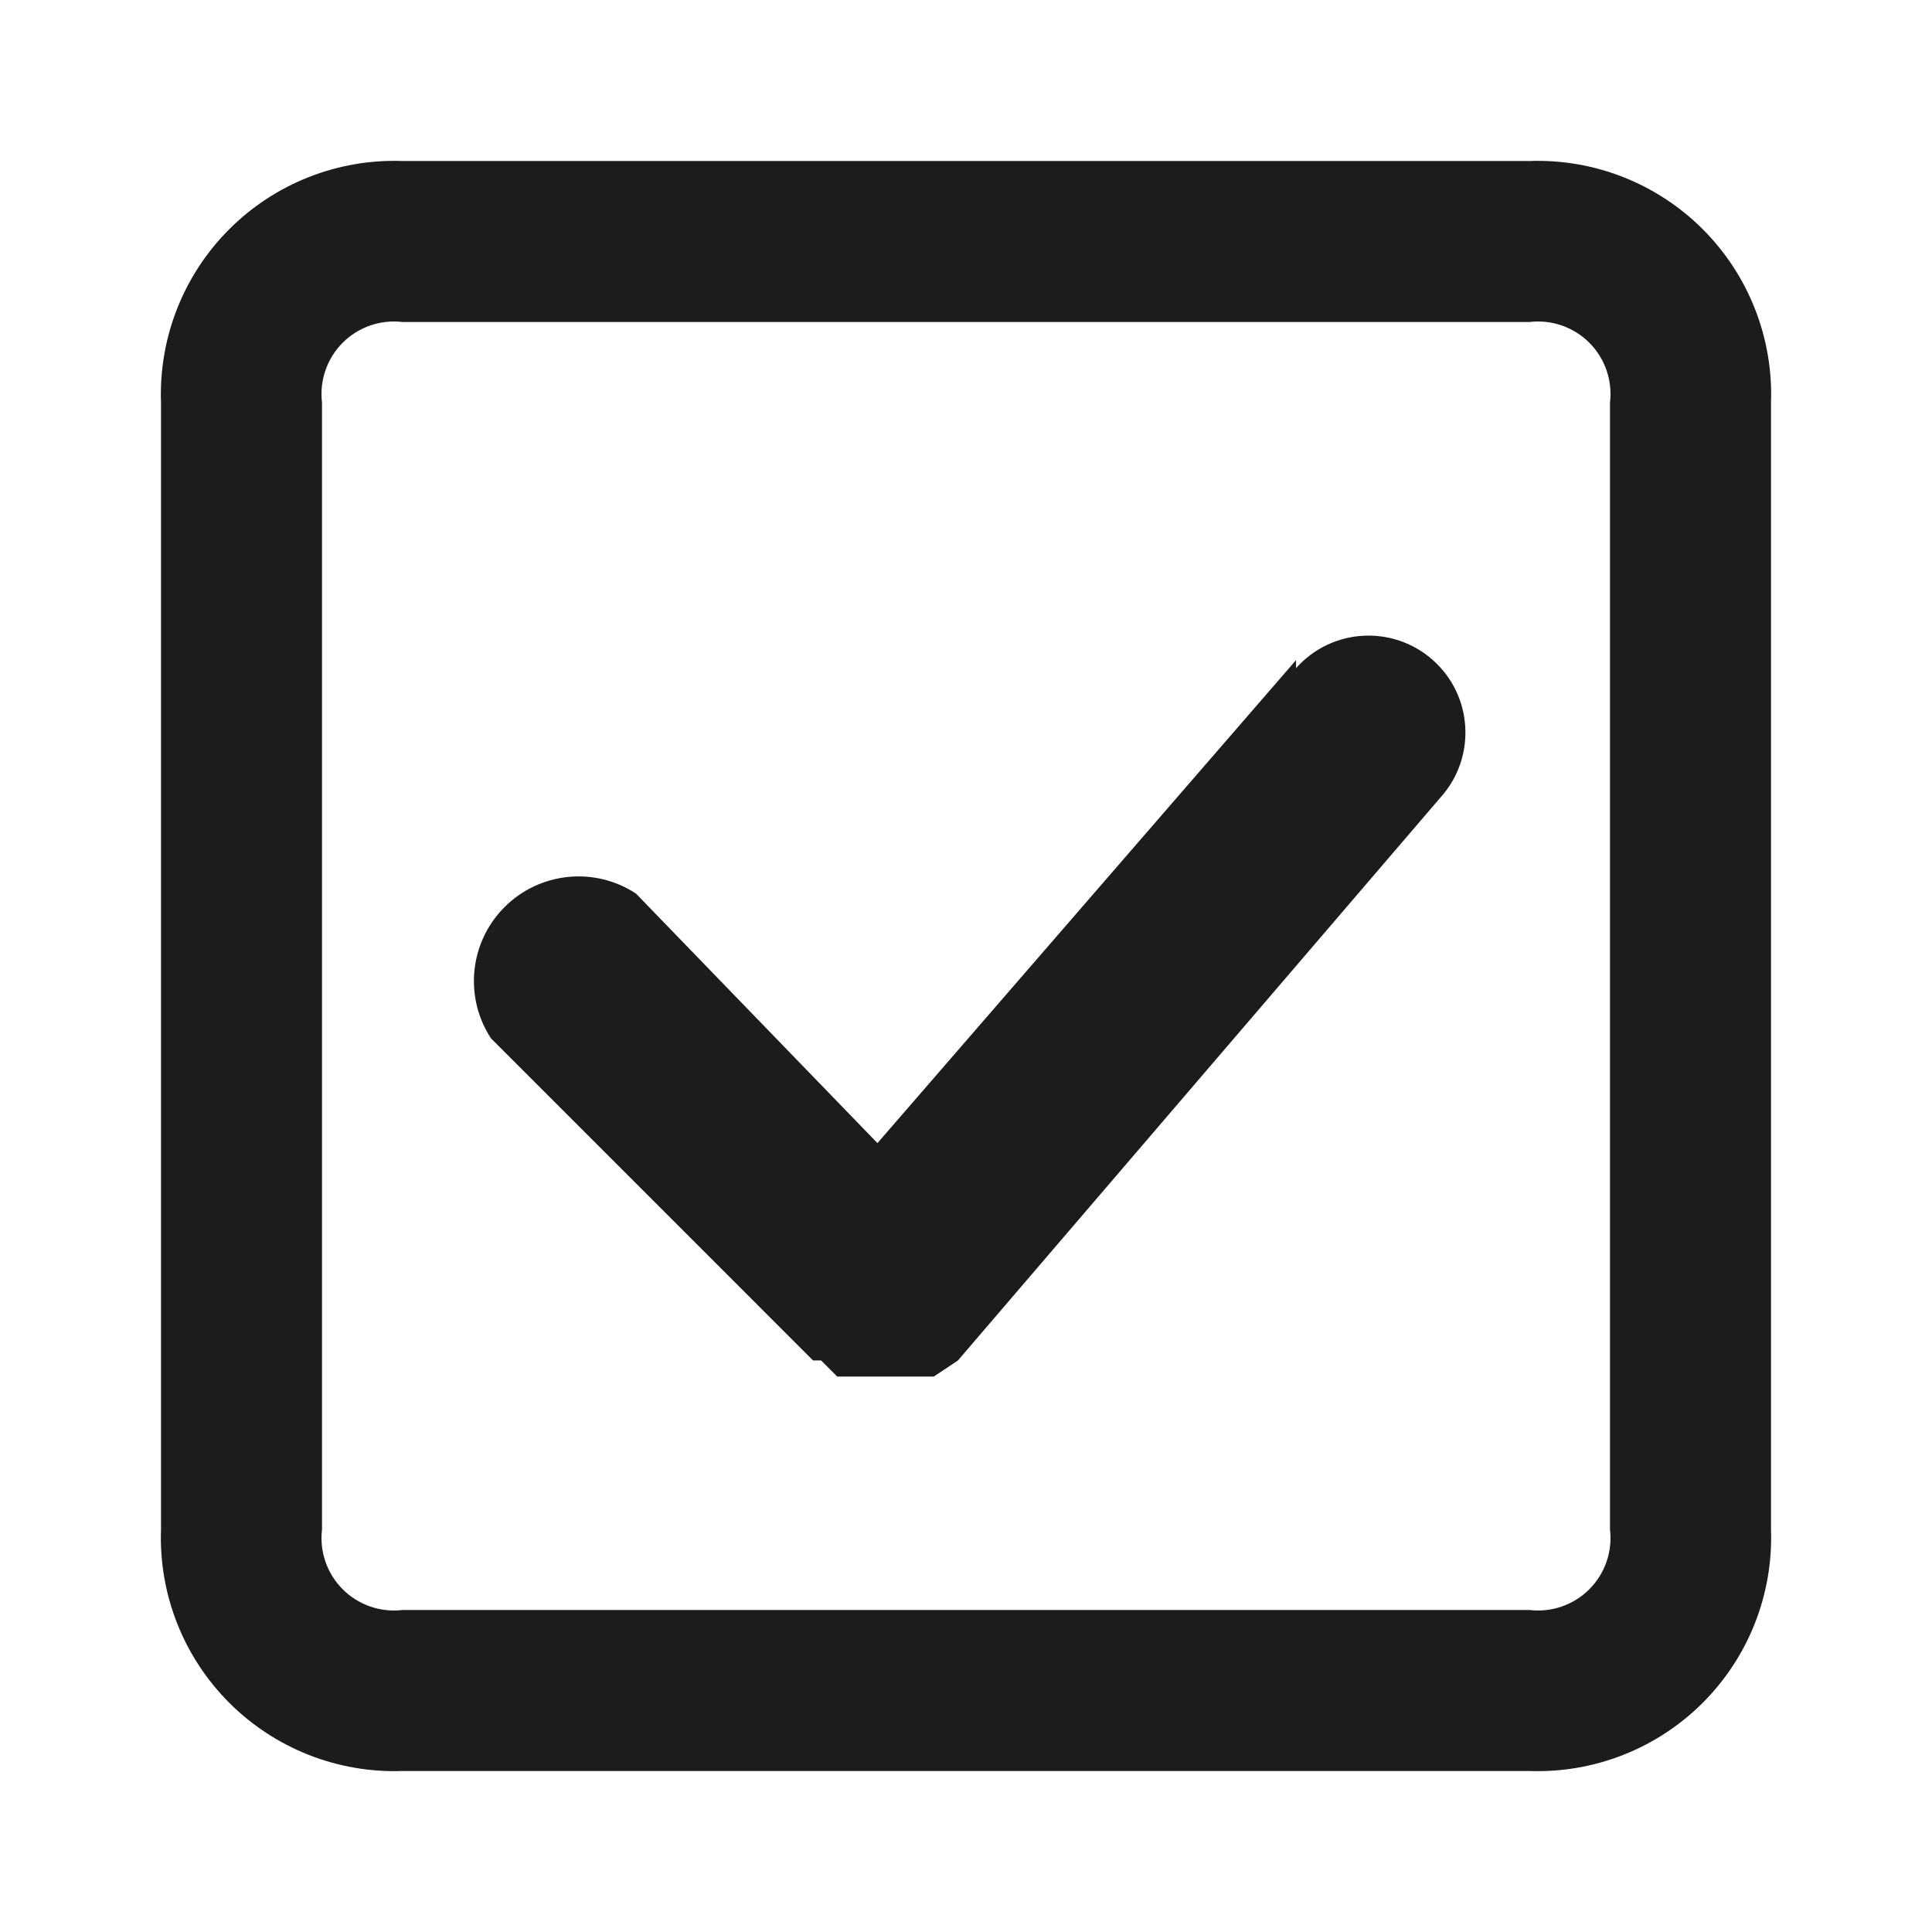
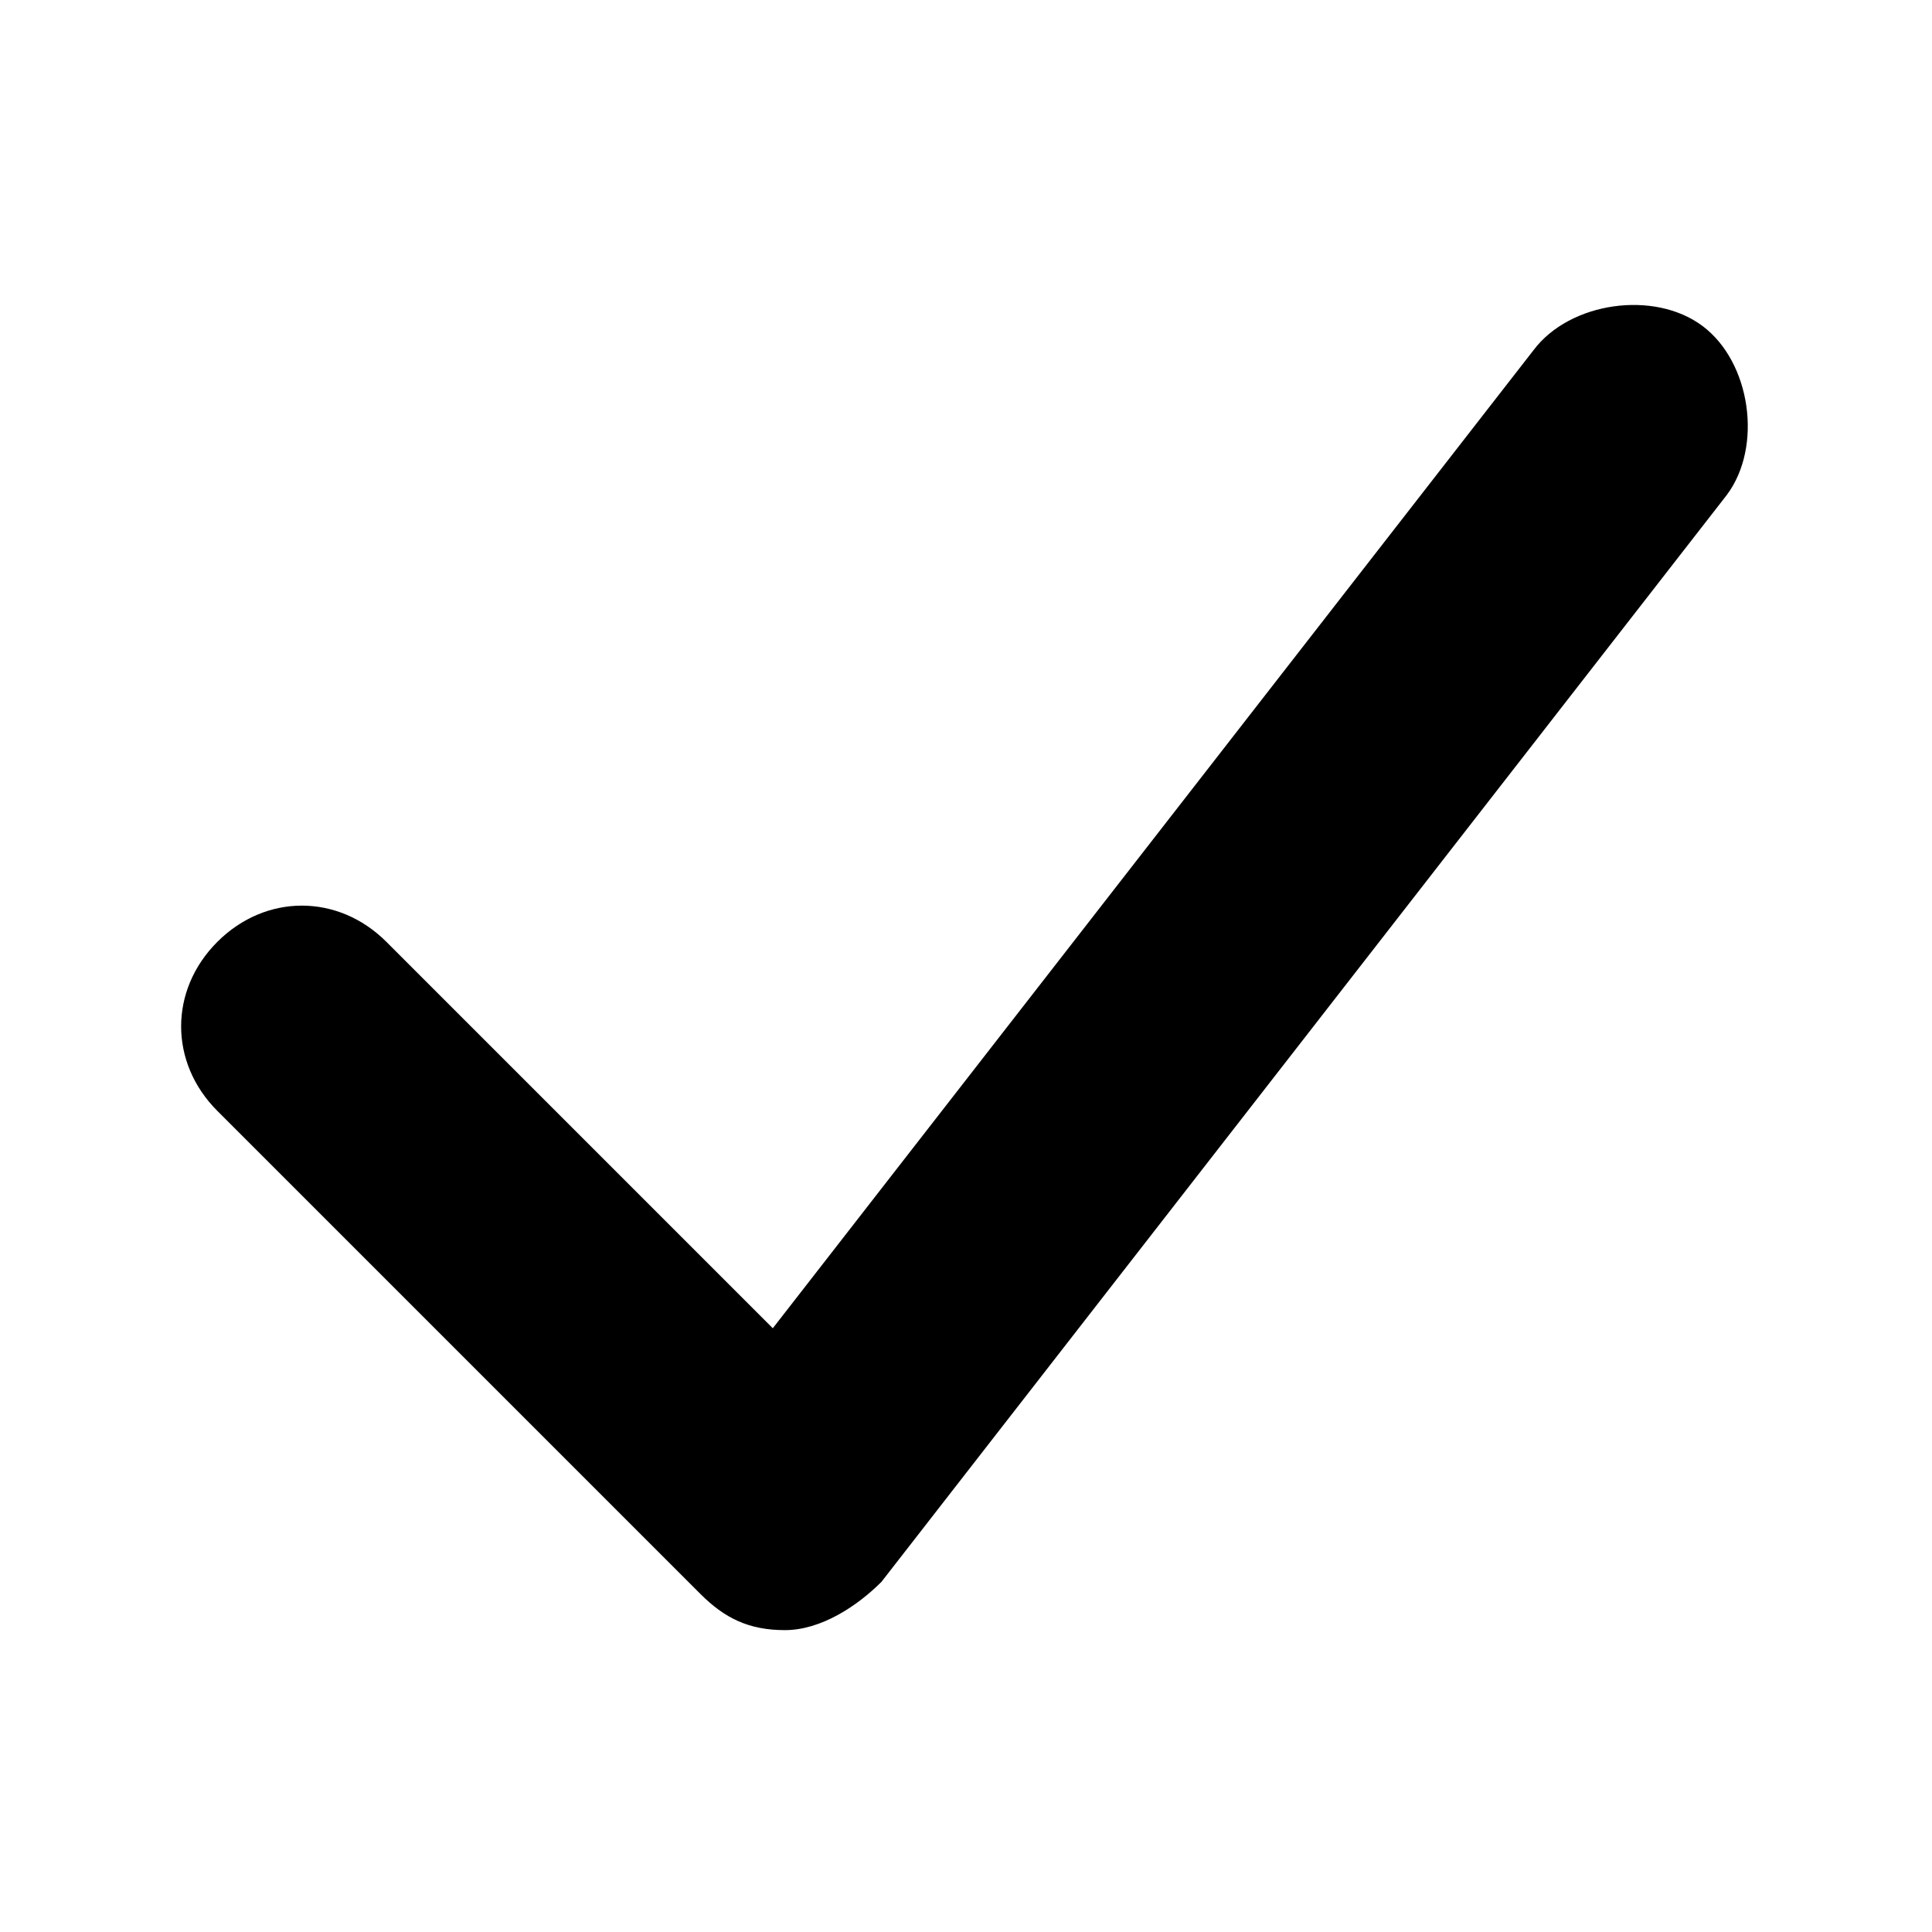
- <svg xmlns="http://www.w3.org/2000/svg" viewBox="0 0 24 24">
-   <g>
-     <path d="M19,2H5A2.9,2.9,0,0,0,2,5V19a2.9,2.9,0,0,0,3,3H19a2.9,2.9,0,0,0,3-3V5A2.9,2.9,0,0,0,19,2Zm1,17a.9.9,0,0,1-1,1H5a.9.9,0,0,1-1-1V5A.9.9,0,0,1,5,4H19a.9.9,0,0,1,1,1Z" fill="#1c1c1b" />
-     <path d="M16.1,8.2l-5.2,6-3-3.1a1.3,1.3,0,0,0-1.8,1.8l4,4h.1l.2.2h1.2l.3-.2h0l6-7a1.2,1.2,0,0,0-1.8-1.6Z" fill="#1c1c1b" />
-   </g>
+ <svg xmlns="http://www.w3.org/2000/svg" version="1.1" id="Layer_1" x="0px" y="0px" viewBox="0 0 16 16" style="enable-background:new 0 0 16 16;" xml:space="preserve">
+   <path d="M6.5,13.5c-0.3,0-0.5-0.1-0.7-0.3l-4-4c-0.4-0.4-0.4-1,0-1.4s1-0.4,1.4,0L6.4,11l6.3-8.1c0.3-0.4,1-0.5,1.4-0.2  c0.4,0.3,0.5,1,0.2,1.4l-7,9C7.1,13.3,6.8,13.5,6.5,13.5C6.5,13.5,6.5,13.5,6.5,13.5z" />
</svg>
